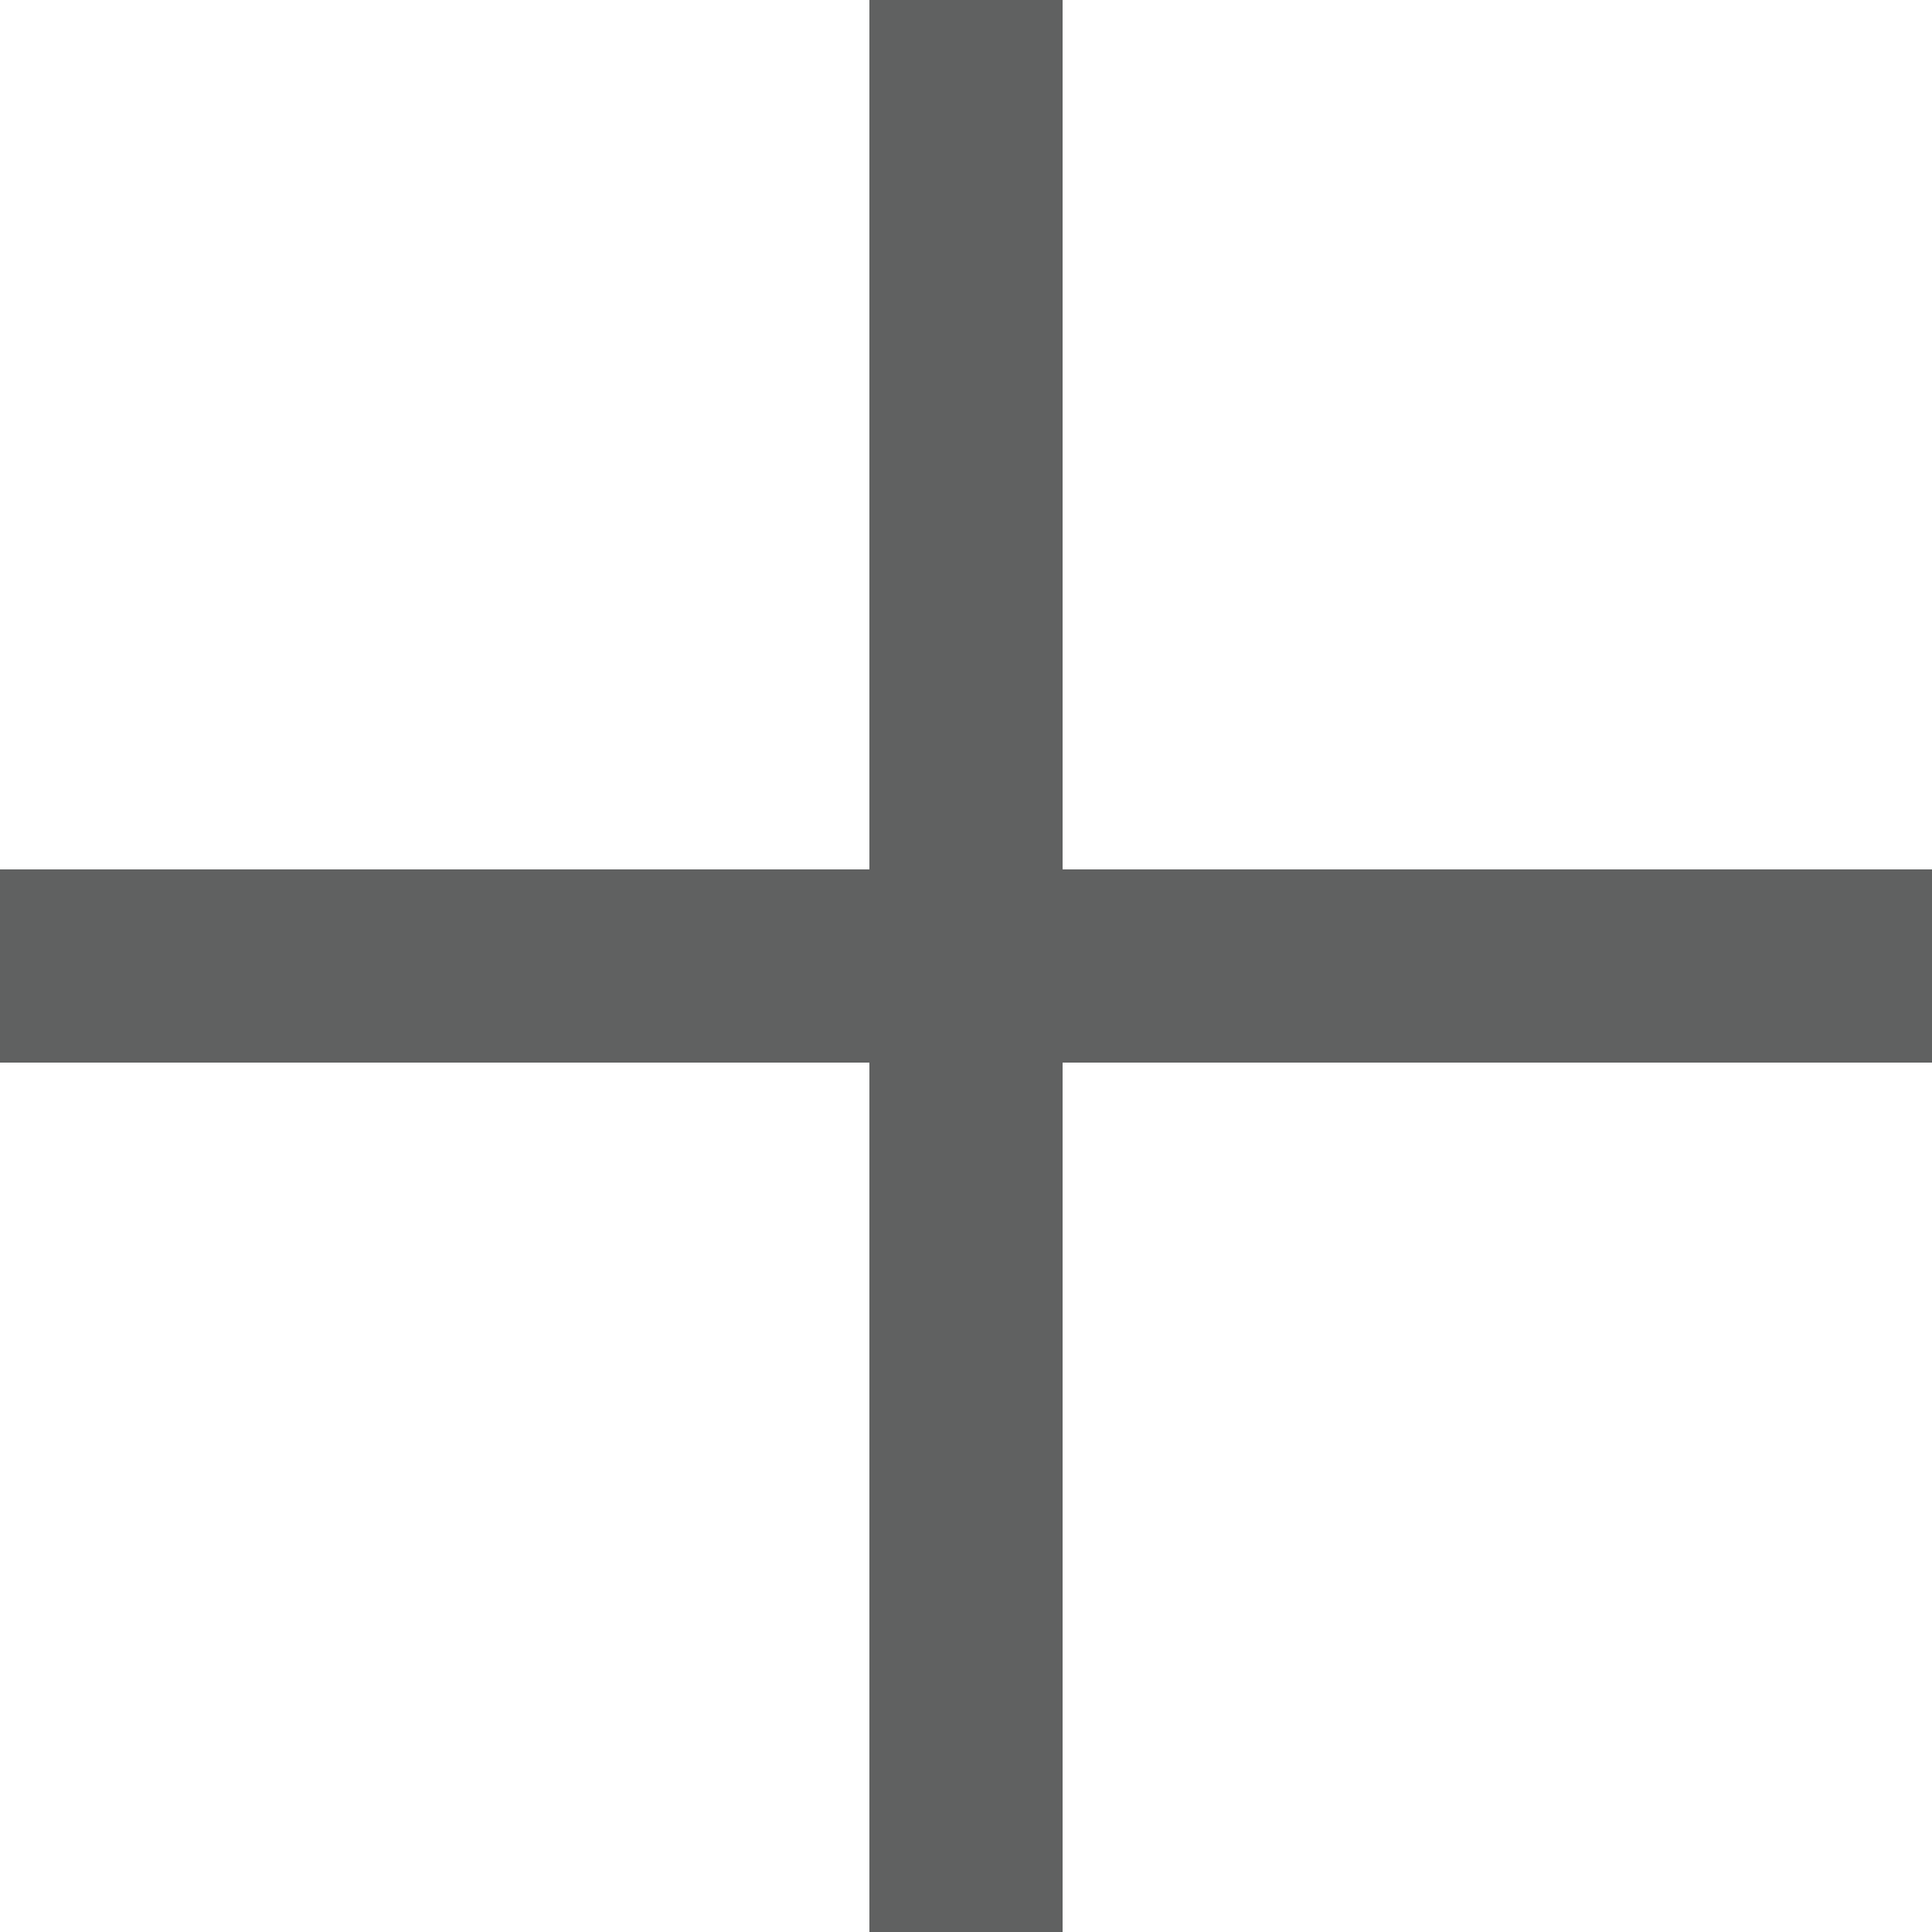
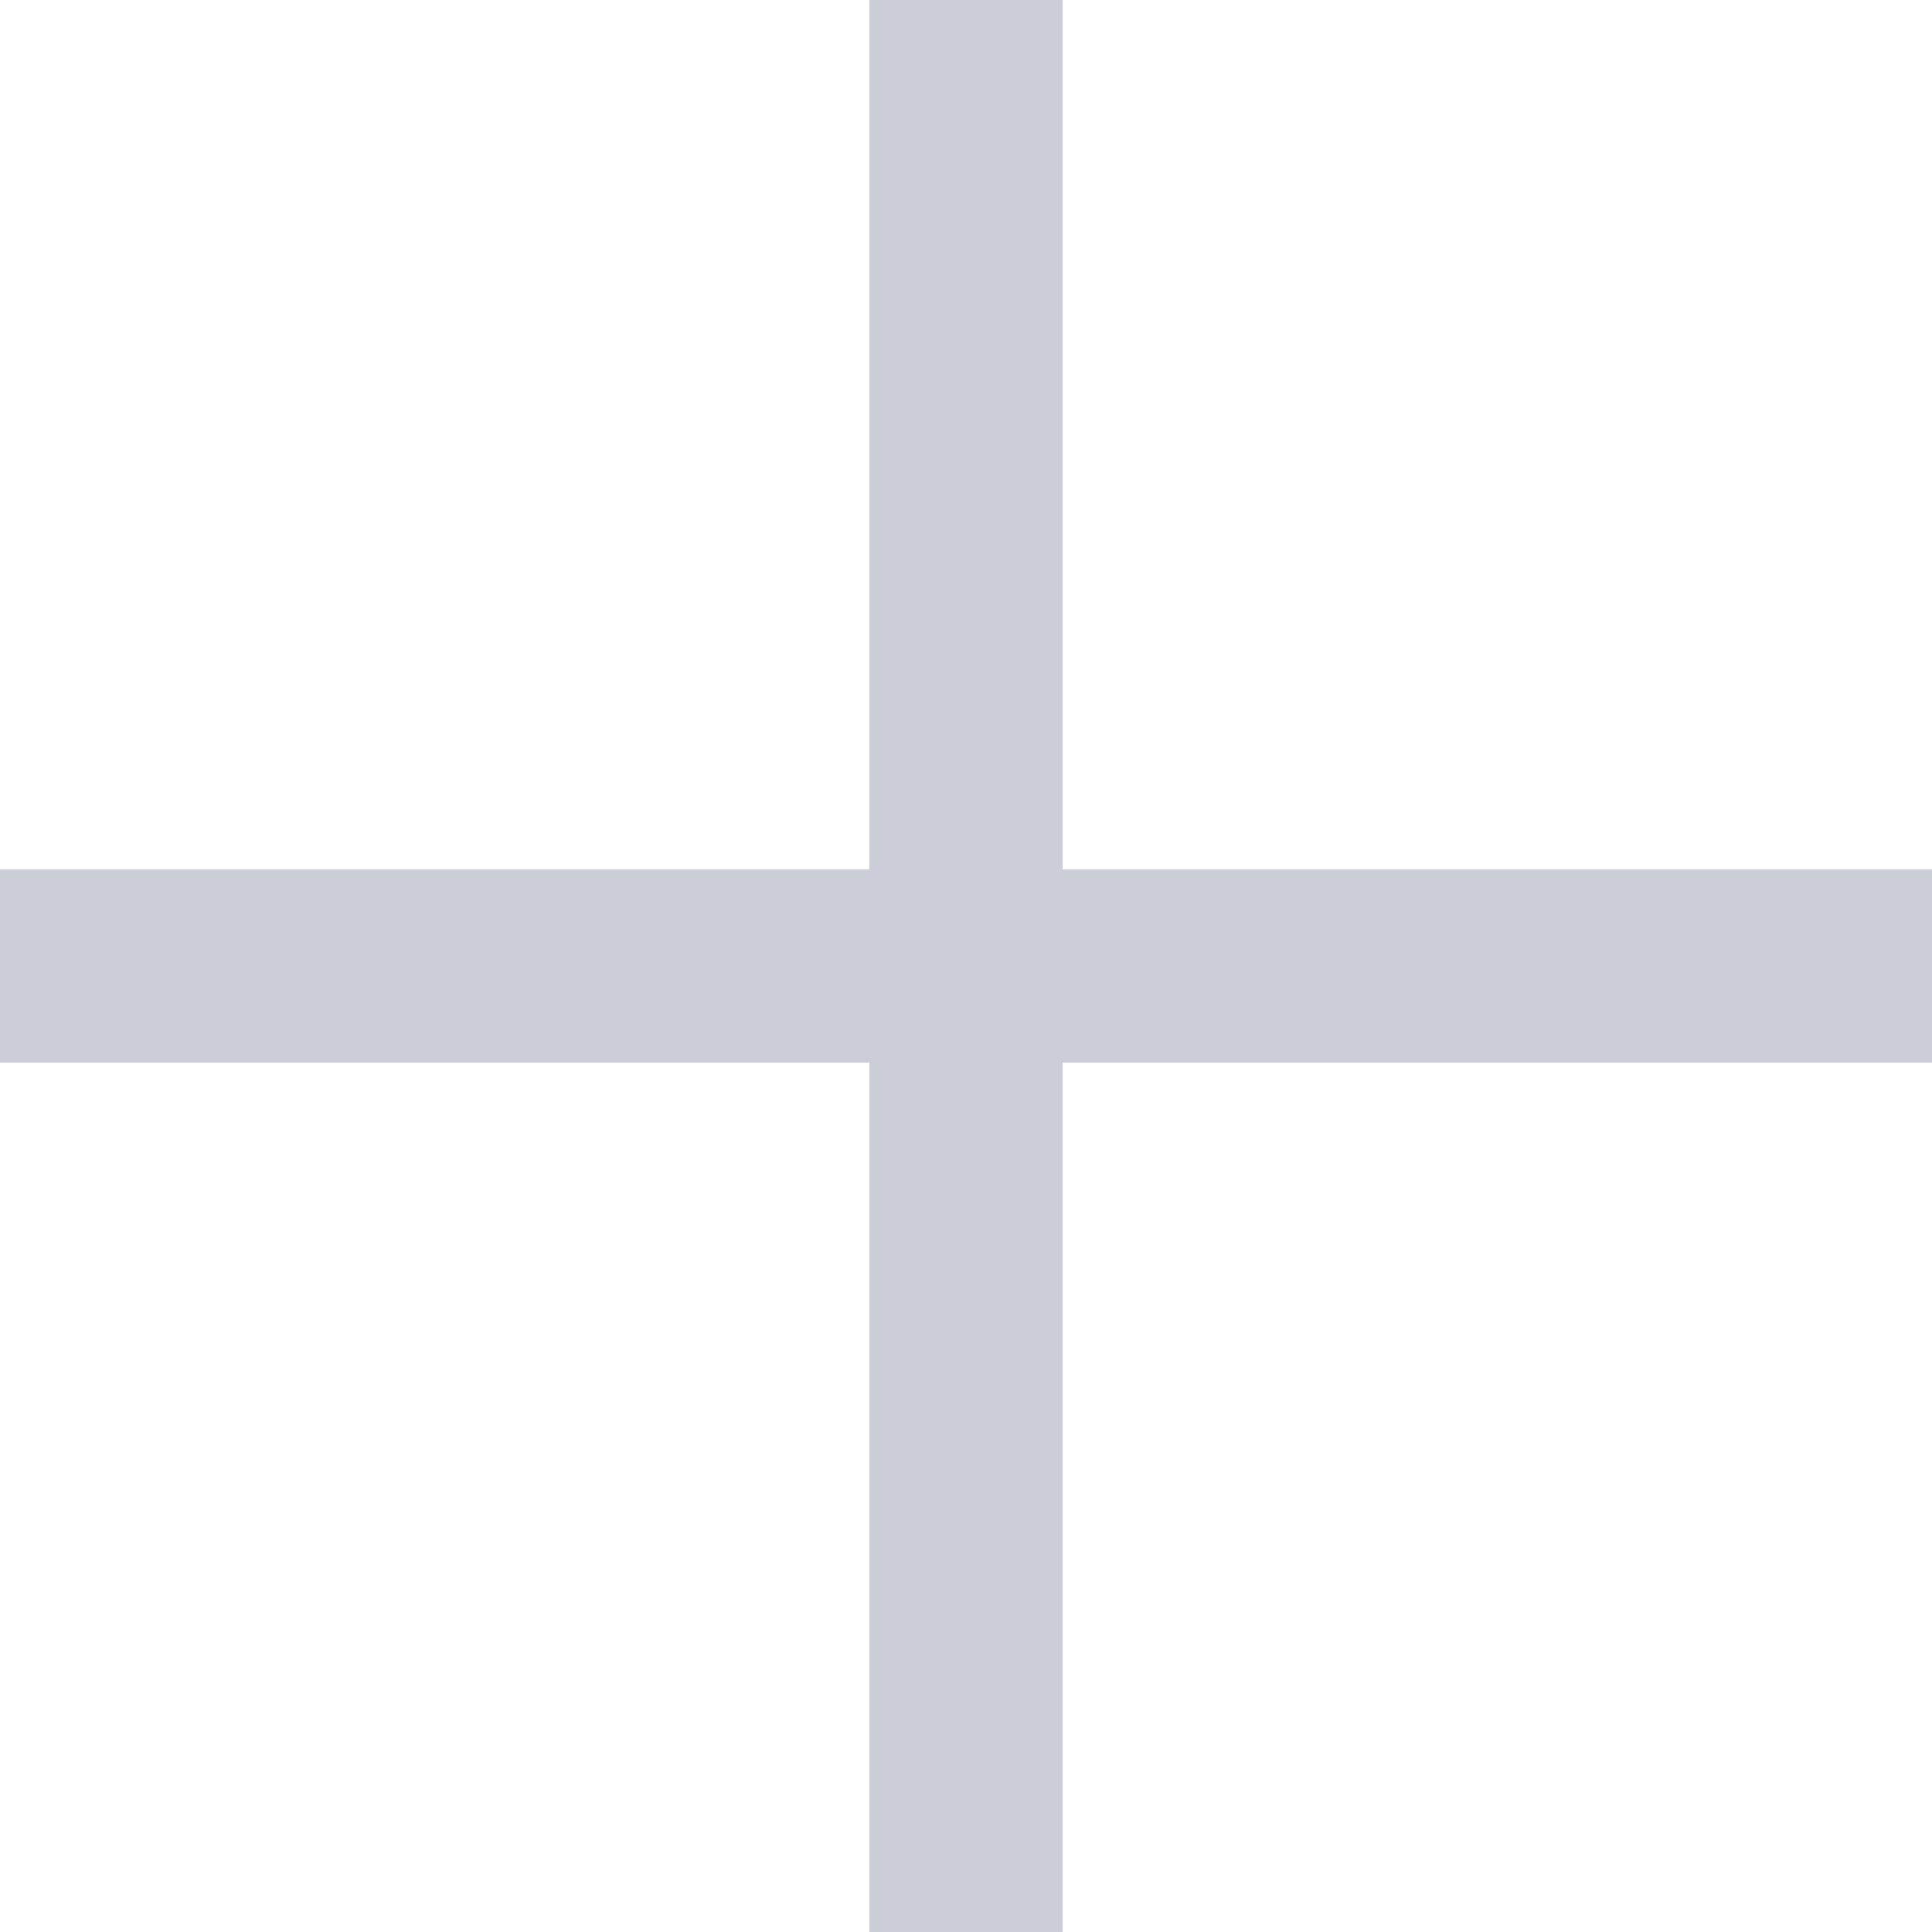
- <svg xmlns="http://www.w3.org/2000/svg" version="1.1" id="Layer_1" x="0px" y="0px" viewBox="0 0 20 20" style="enable-background:new 0 0 20 20;" xml:space="preserve">
-   <style type="text/css"> .st0{fill:#606161;} </style>
-   <polygon class="st0" points="20,9 11,9 11,0 9,0 9,9 0,9 0,11 9,11 9,20 11,20 11,11 20,11 " />
+ <svg xmlns="http://www.w3.org/2000/svg" version="1.1" id="Layer_1" x="0px" y="0px" viewBox="0 0 20 20" style="enable-background: new 0 0 20 20;" xml:space="preserve">
+   <polygon class="st0" points="20,9 11,9 11,0 9,0 9,9 0,9 0,11 9,11 9,20 11,20 11,11 20,11 " fill="#cbced9" />
</svg>
